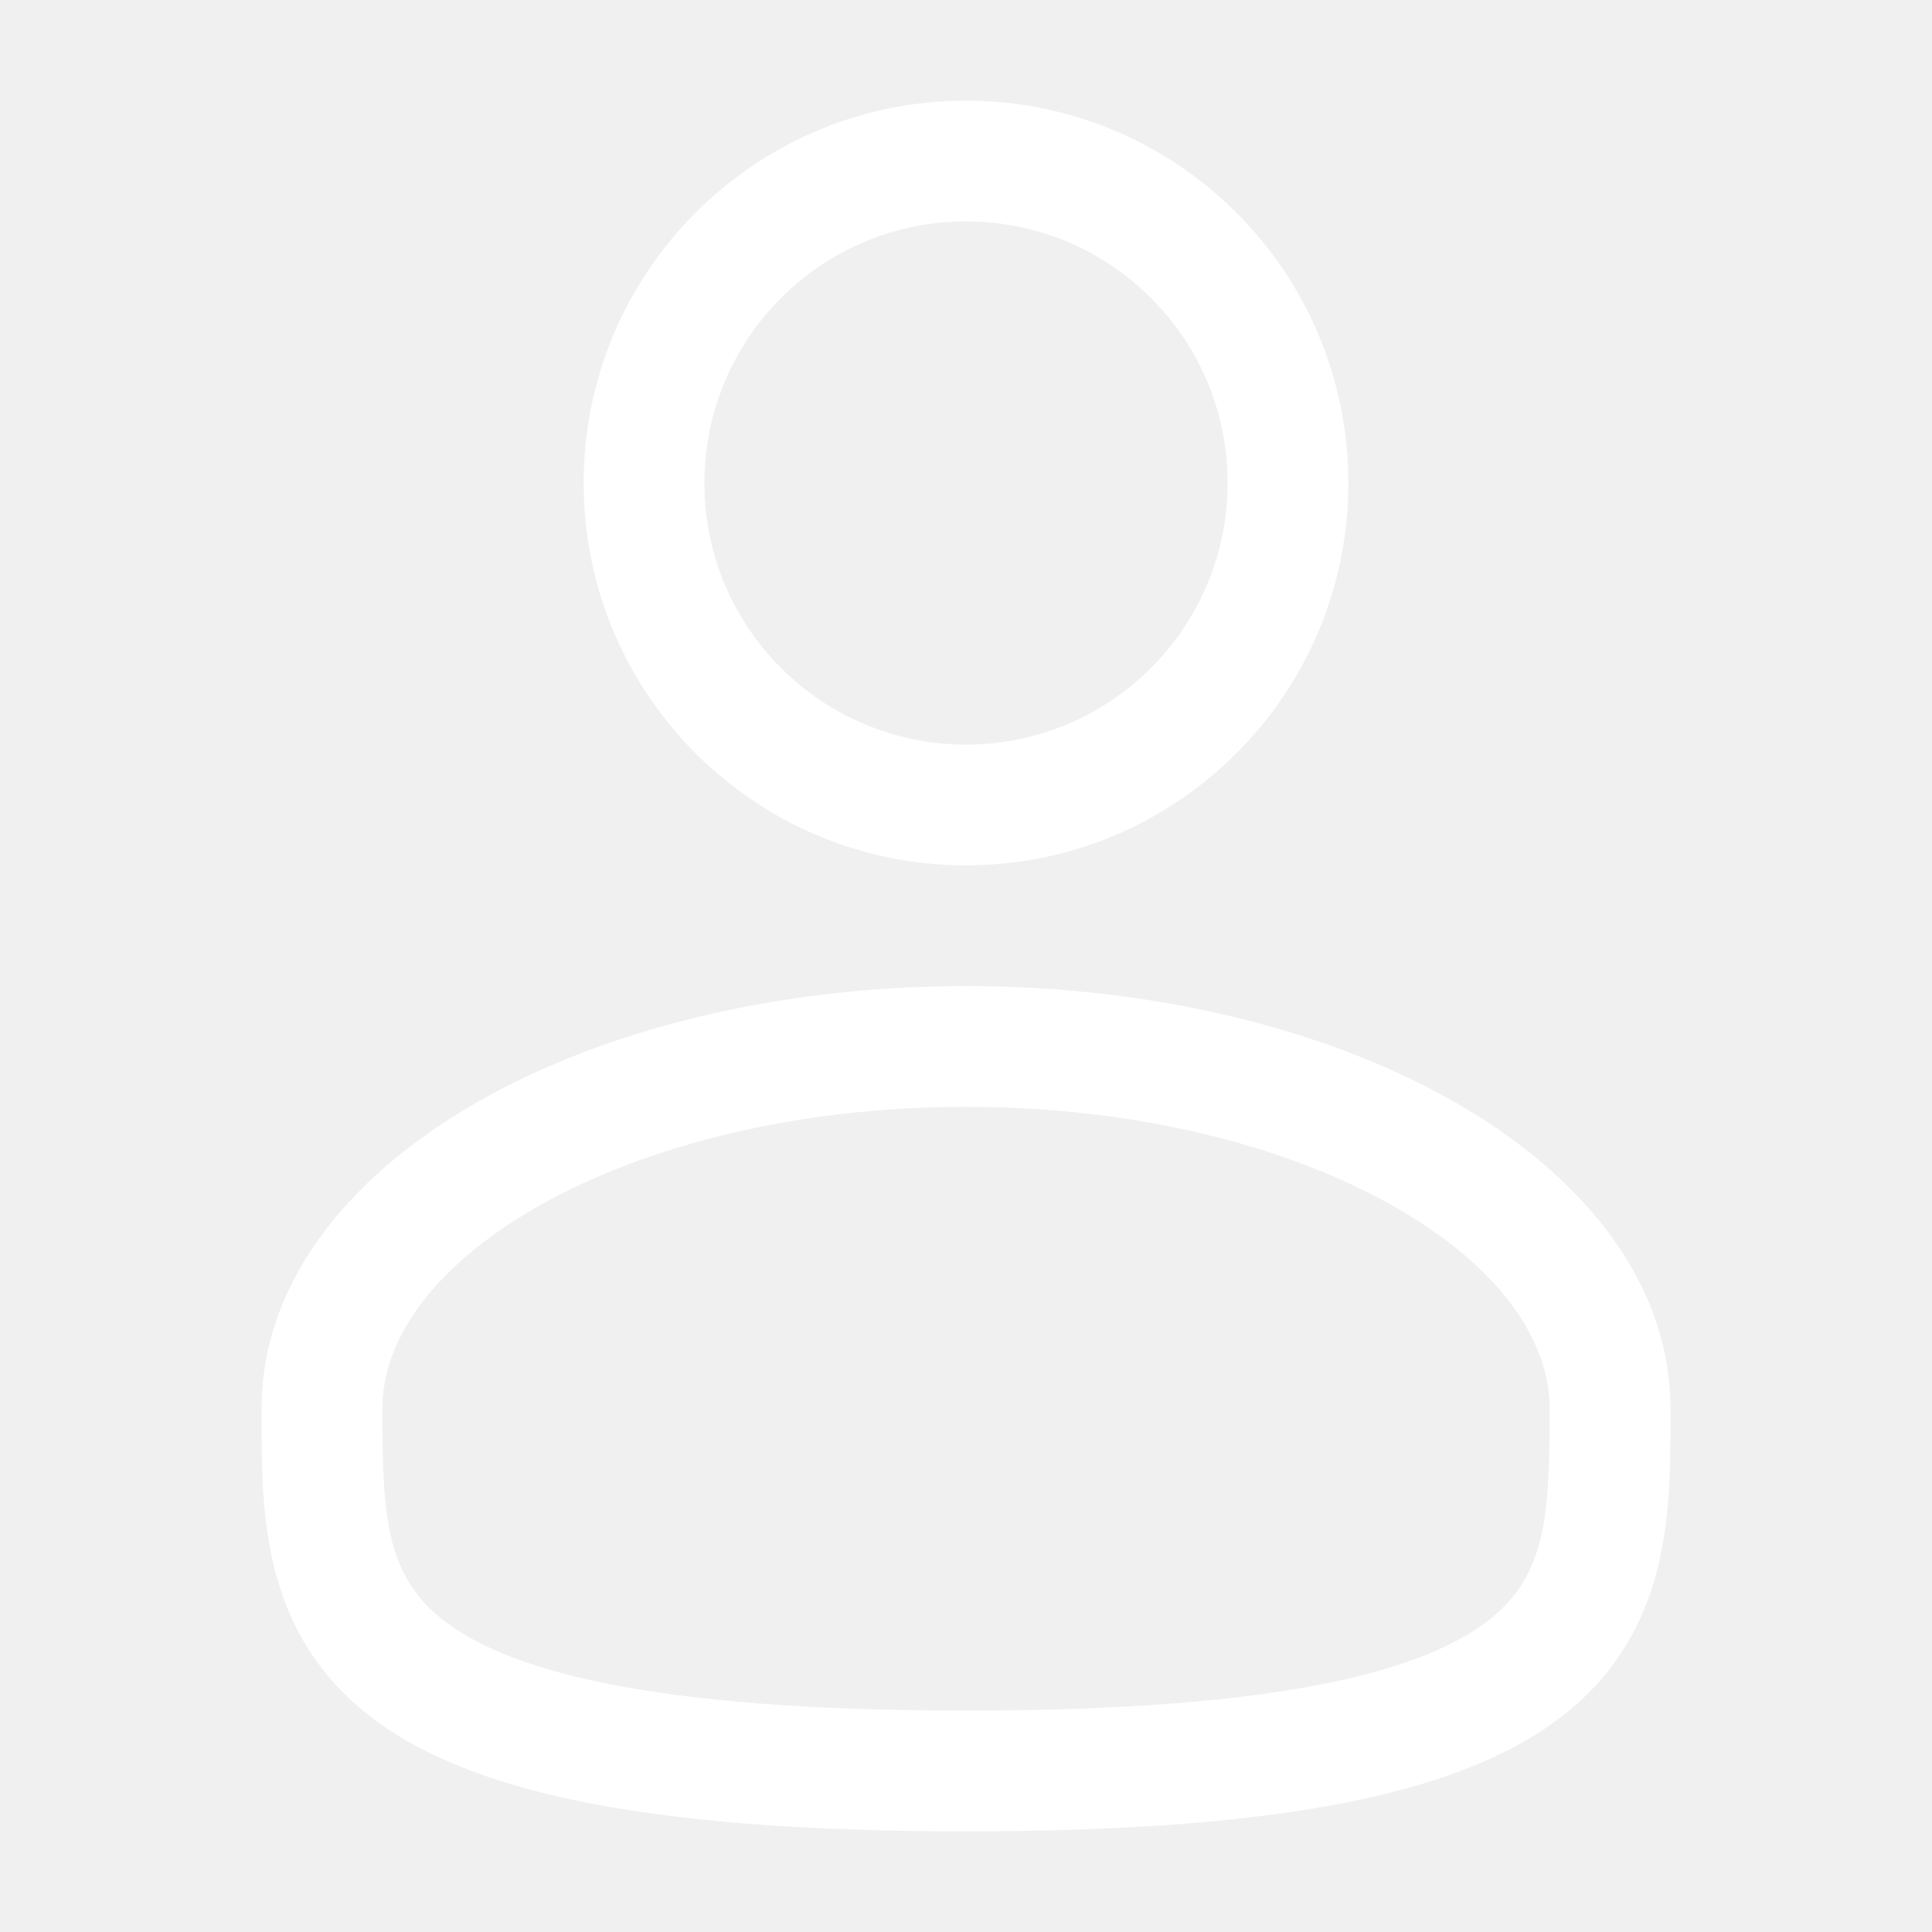
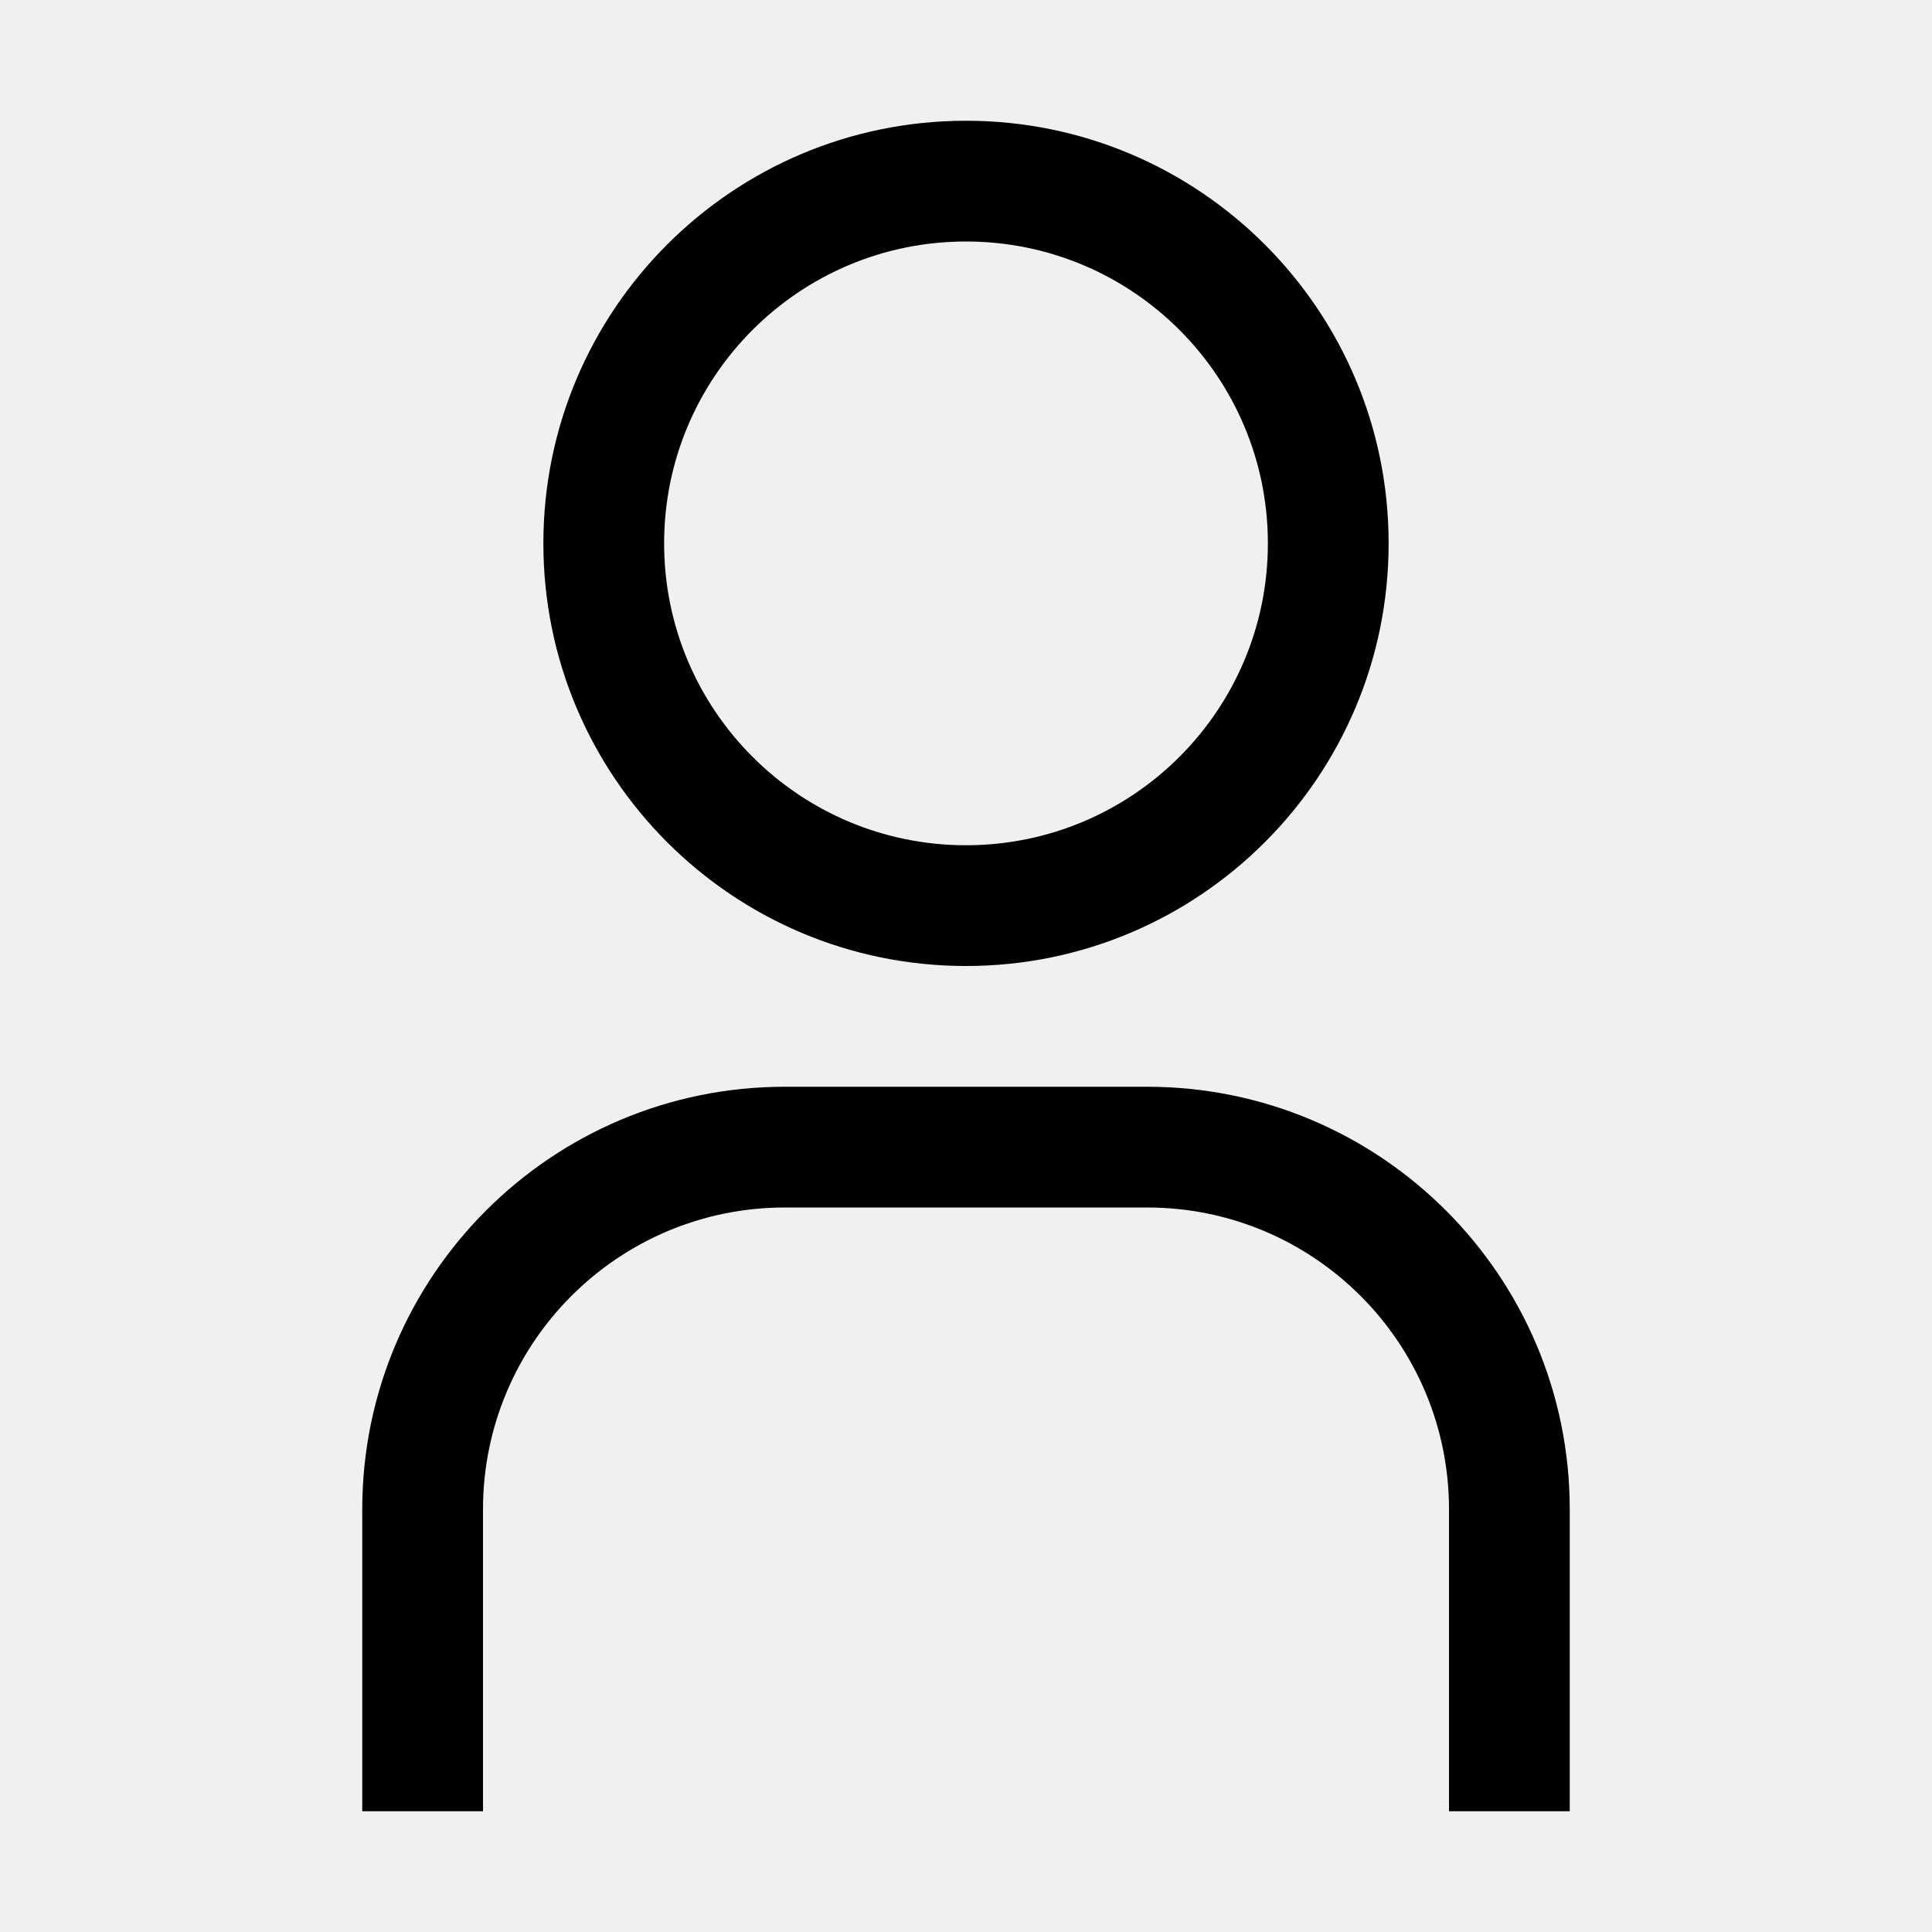
- <svg xmlns="http://www.w3.org/2000/svg" width="20" height="20" viewBox="0 0 20 20" fill="none">
-   <path fill-rule="evenodd" clip-rule="evenodd" d="M10 1.042C7.814 1.042 6.042 2.814 6.042 5C6.042 7.186 7.814 8.958 10 8.958C12.186 8.958 13.958 7.186 13.958 5C13.958 2.814 12.186 1.042 10 1.042ZM7.292 5C7.292 3.504 8.504 2.292 10 2.292C11.496 2.292 12.708 3.504 12.708 5C12.708 6.496 11.496 7.708 10 7.708C8.504 7.708 7.292 6.496 7.292 5Z" fill="white" />
-   <path fill-rule="evenodd" clip-rule="evenodd" d="M10 10.208C8.072 10.208 6.296 10.646 4.98 11.387C3.683 12.116 2.708 13.222 2.708 14.583L2.708 14.668C2.707 15.636 2.706 16.852 3.772 17.72C4.297 18.147 5.03 18.45 6.022 18.651C7.016 18.852 8.312 18.958 10 18.958C11.688 18.958 12.984 18.852 13.978 18.651C14.97 18.45 15.704 18.147 16.228 17.72C17.294 16.852 17.293 15.636 17.292 14.668L17.292 14.583C17.292 13.222 16.317 12.116 15.021 11.387C13.704 10.646 11.928 10.208 10 10.208ZM3.958 14.583C3.958 13.874 4.476 13.104 5.592 12.476C6.689 11.859 8.246 11.458 10 11.458C11.754 11.458 13.311 11.859 14.408 12.476C15.524 13.104 16.042 13.874 16.042 14.583C16.042 15.673 16.008 16.287 15.439 16.75C15.13 17.002 14.614 17.247 13.73 17.426C12.849 17.604 11.645 17.708 10 17.708C8.355 17.708 7.151 17.604 6.27 17.426C5.386 17.247 4.87 17.002 4.561 16.75C3.992 16.287 3.958 15.673 3.958 14.583Z" fill="white" />
+ <svg xmlns="http://www.w3.org/2000/svg" id="icon" viewBox="0 0 32 32">
+   <defs>
+     <style>.cls-1{fill:none;}</style>
+   </defs>
+   <path d="M16,4a5,5,0,1,1-5,5,5,5,0,0,1,5-5m0-2a7,7,0,1,0,7,7A7,7,0,0,0,16,2Z" />
+   <path d="M26,30H24V25a5,5,0,0,0-5-5H13a5,5,0,0,0-5,5v5H6V25a7,7,0,0,1,7-7h6a7,7,0,0,1,7,7Z" />
+   <rect id="_Transparent_Rectangle_" data-name="&lt;Transparent Rectangle&gt;" class="cls-1" width="32" height="32" fill="#000" />
+   <defs>
+     <clipPath id="clip0_544_17803">
+       <rect width="20" height="20" fill="#000" />
+     </clipPath>
+   </defs>
</svg>
